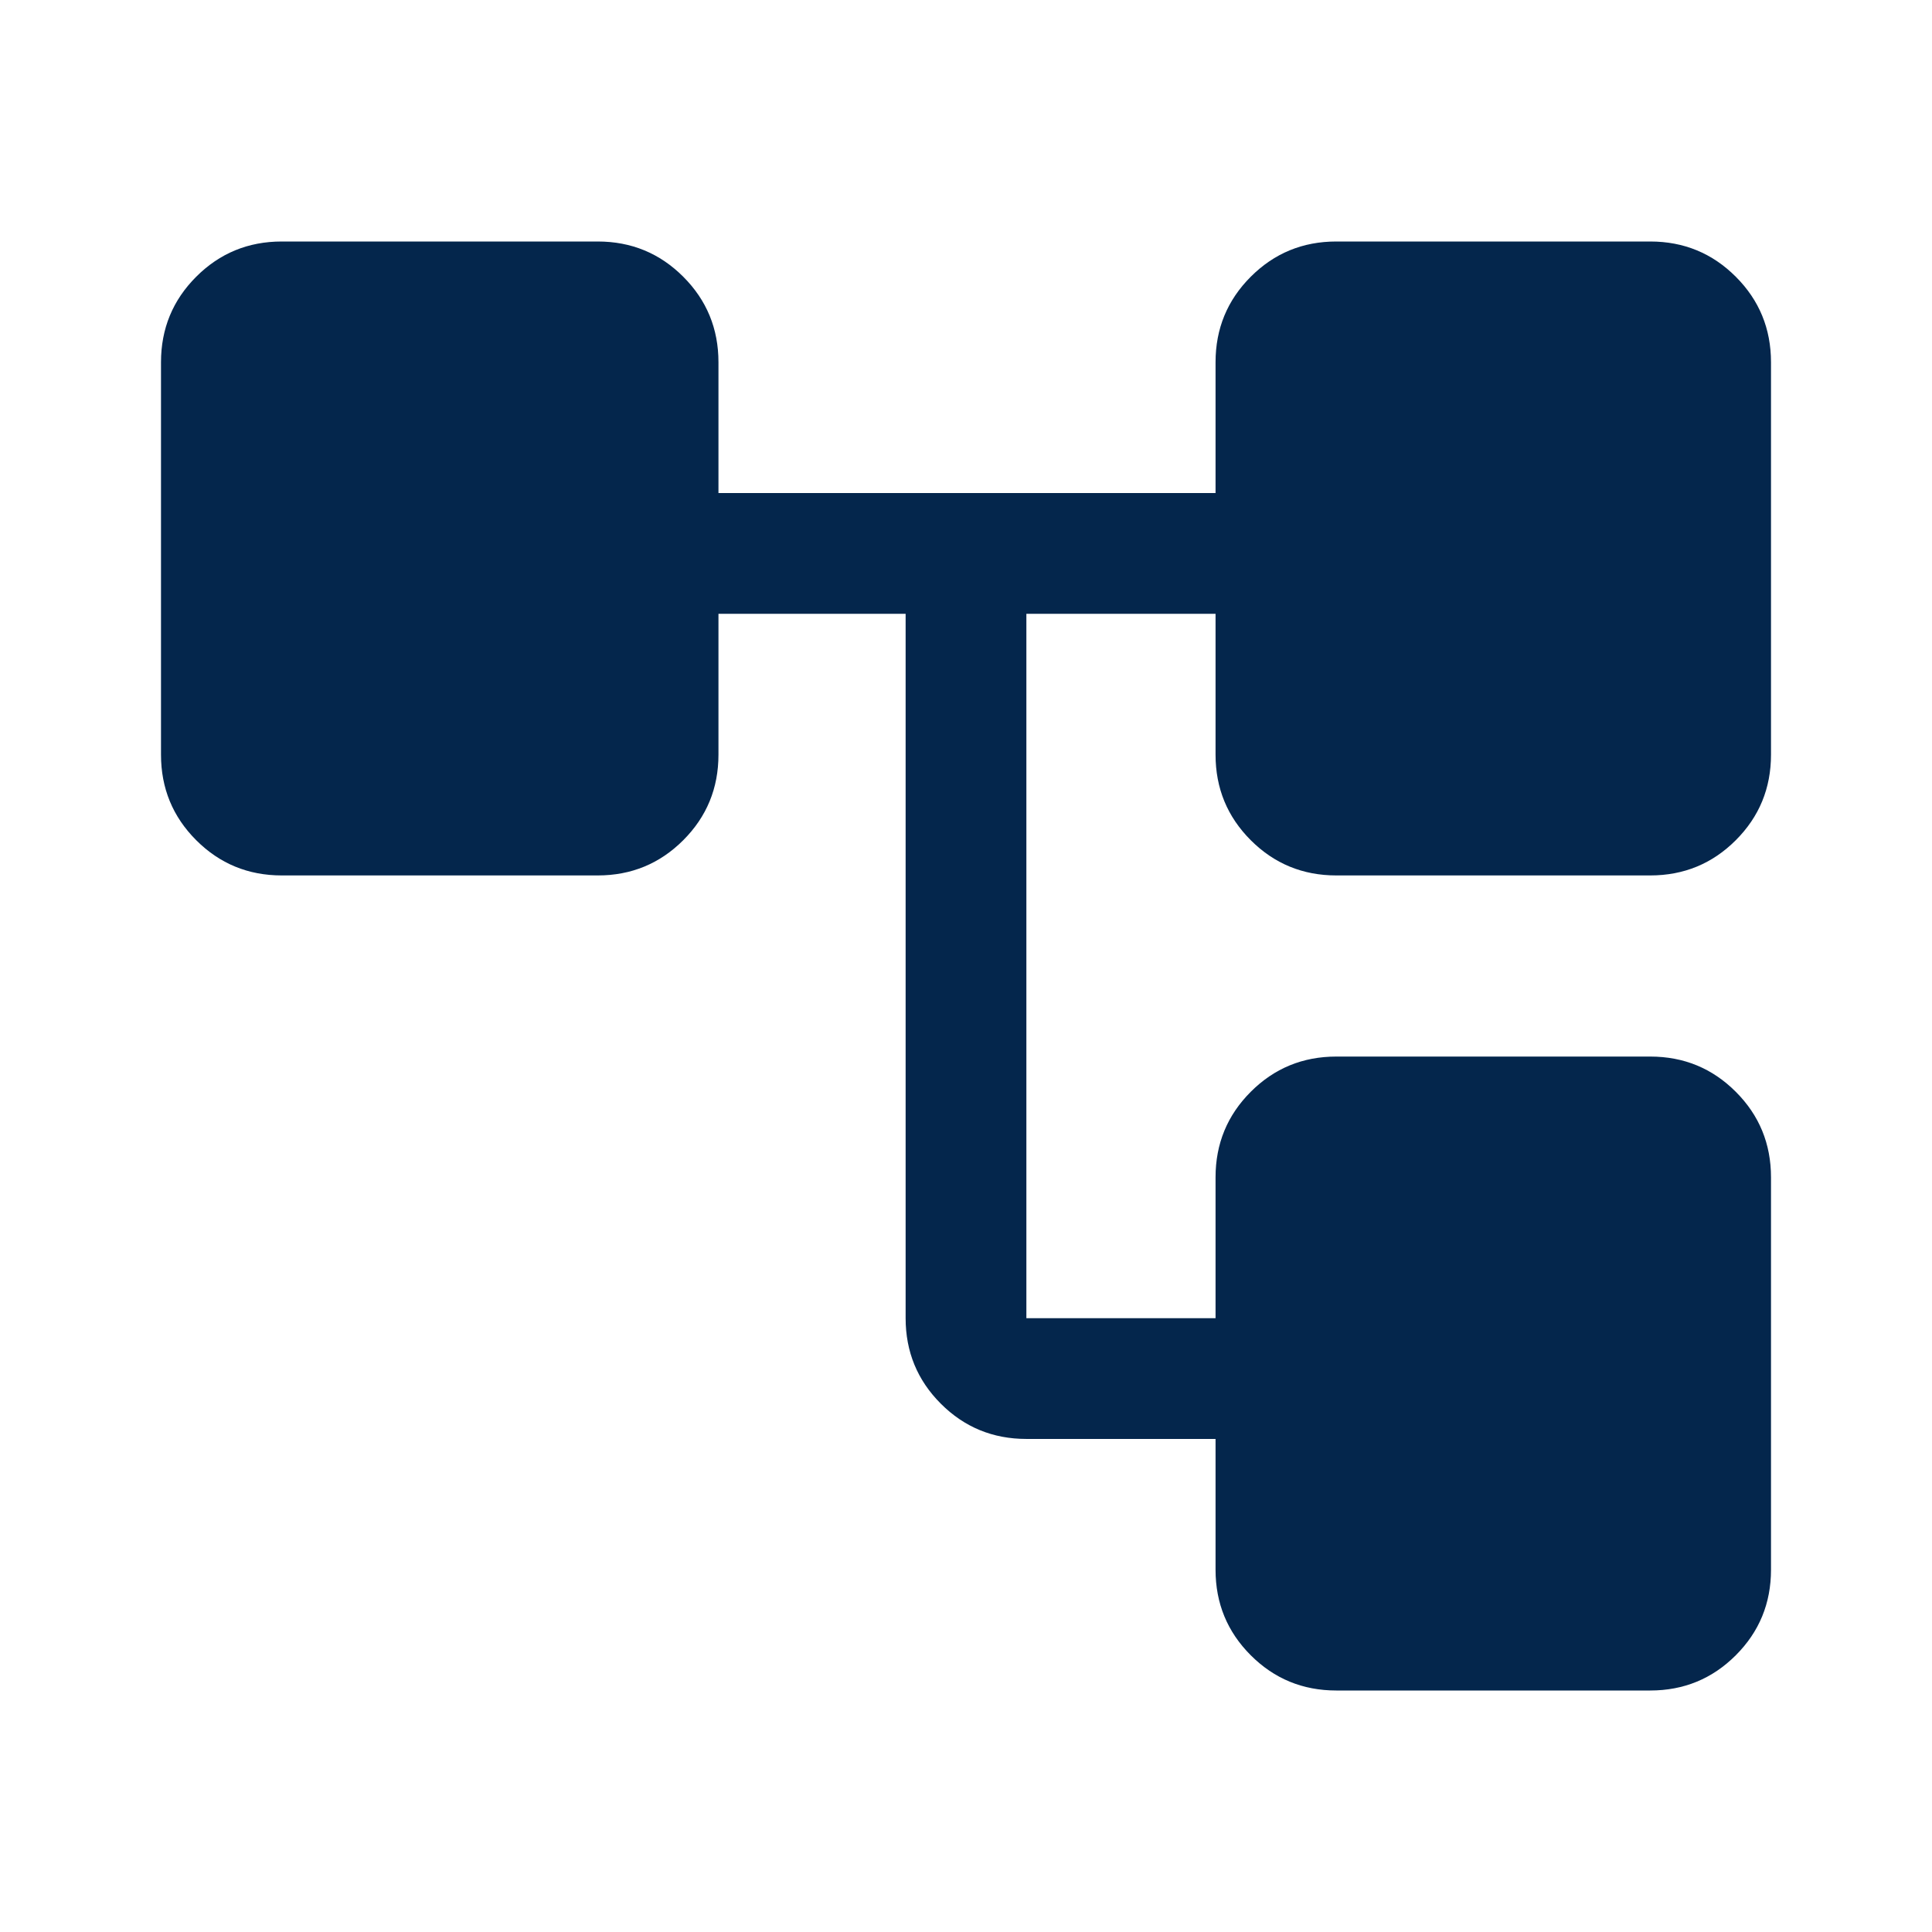
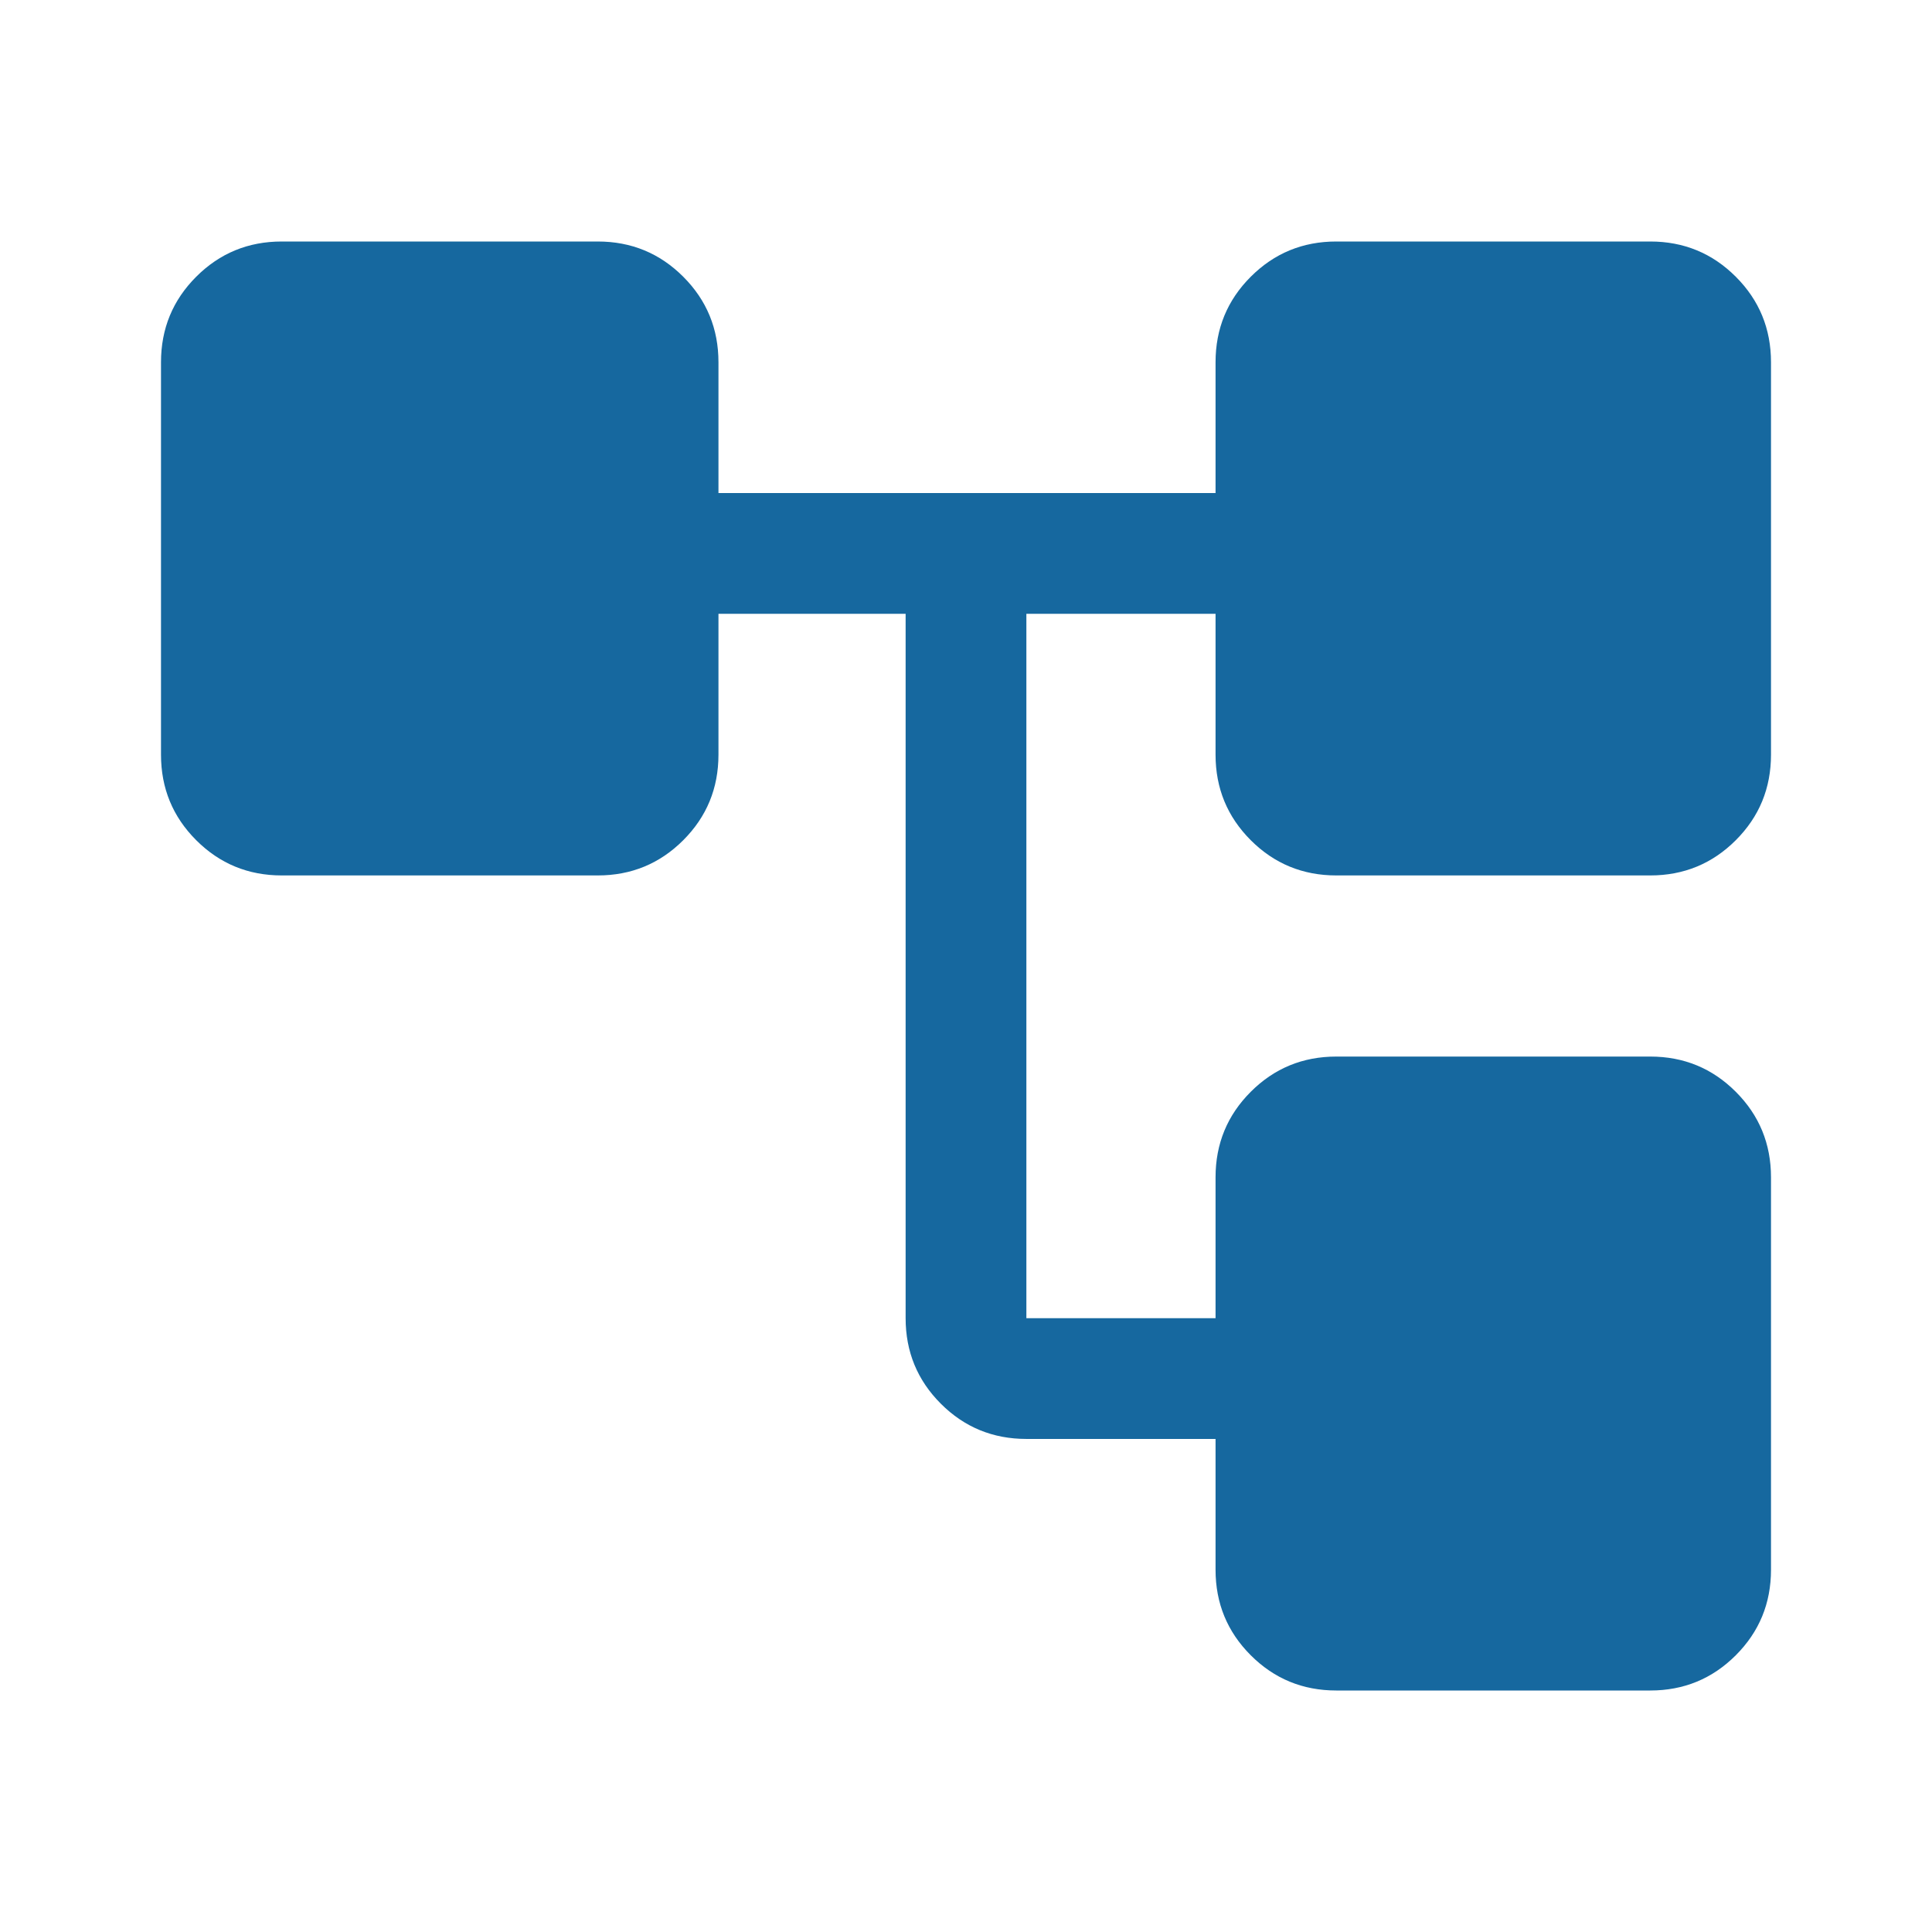
<svg xmlns="http://www.w3.org/2000/svg" height="48" width="48">
-   <path fill="#04264c" d="M33.2 42q-1.25 0-2.125-.875T30.2 39v-3.25h-4.7q-1.25 0-2.125-.875T22.5 32.75v-17.5h-4.65v3.5q0 1.25-.875 2.125t-2.125.875H7q-1.25 0-2.125-.875T4 18.75V9q0-1.25.875-2.125T7 6h7.85q1.25 0 2.125.875T17.85 9v3.25H30.2V9q0-1.25.875-2.125T33.2 6H41q1.25 0 2.125.875T44 9v9.75q0 1.25-.875 2.125T41 21.75h-7.8q-1.25 0-2.125-.875T30.2 18.75v-3.5h-4.7v17.5h4.7v-3.5q0-1.25.875-2.125t2.125-.875H41q1.25 0 2.125.875T44 29.25V39q0 1.25-.875 2.125T41 42Z" />
+   <path fill="#16689f" d="M33.2 42q-1.25 0-2.125-.875T30.2 39v-3.25h-4.7q-1.25 0-2.125-.875T22.5 32.75v-17.5h-4.65v3.5q0 1.25-.875 2.125t-2.125.875H7q-1.25 0-2.125-.875T4 18.75V9q0-1.25.875-2.125T7 6h7.85q1.25 0 2.125.875T17.85 9v3.25H30.2V9q0-1.25.875-2.125T33.2 6H41q1.25 0 2.125.875T44 9v9.75q0 1.25-.875 2.125T41 21.75h-7.8q-1.25 0-2.125-.875T30.2 18.75v-3.5h-4.7v17.5h4.7v-3.5q0-1.25.875-2.125t2.125-.875H41q1.25 0 2.125.875T44 29.25V39q0 1.25-.875 2.125T41 42Z" />
</svg>
